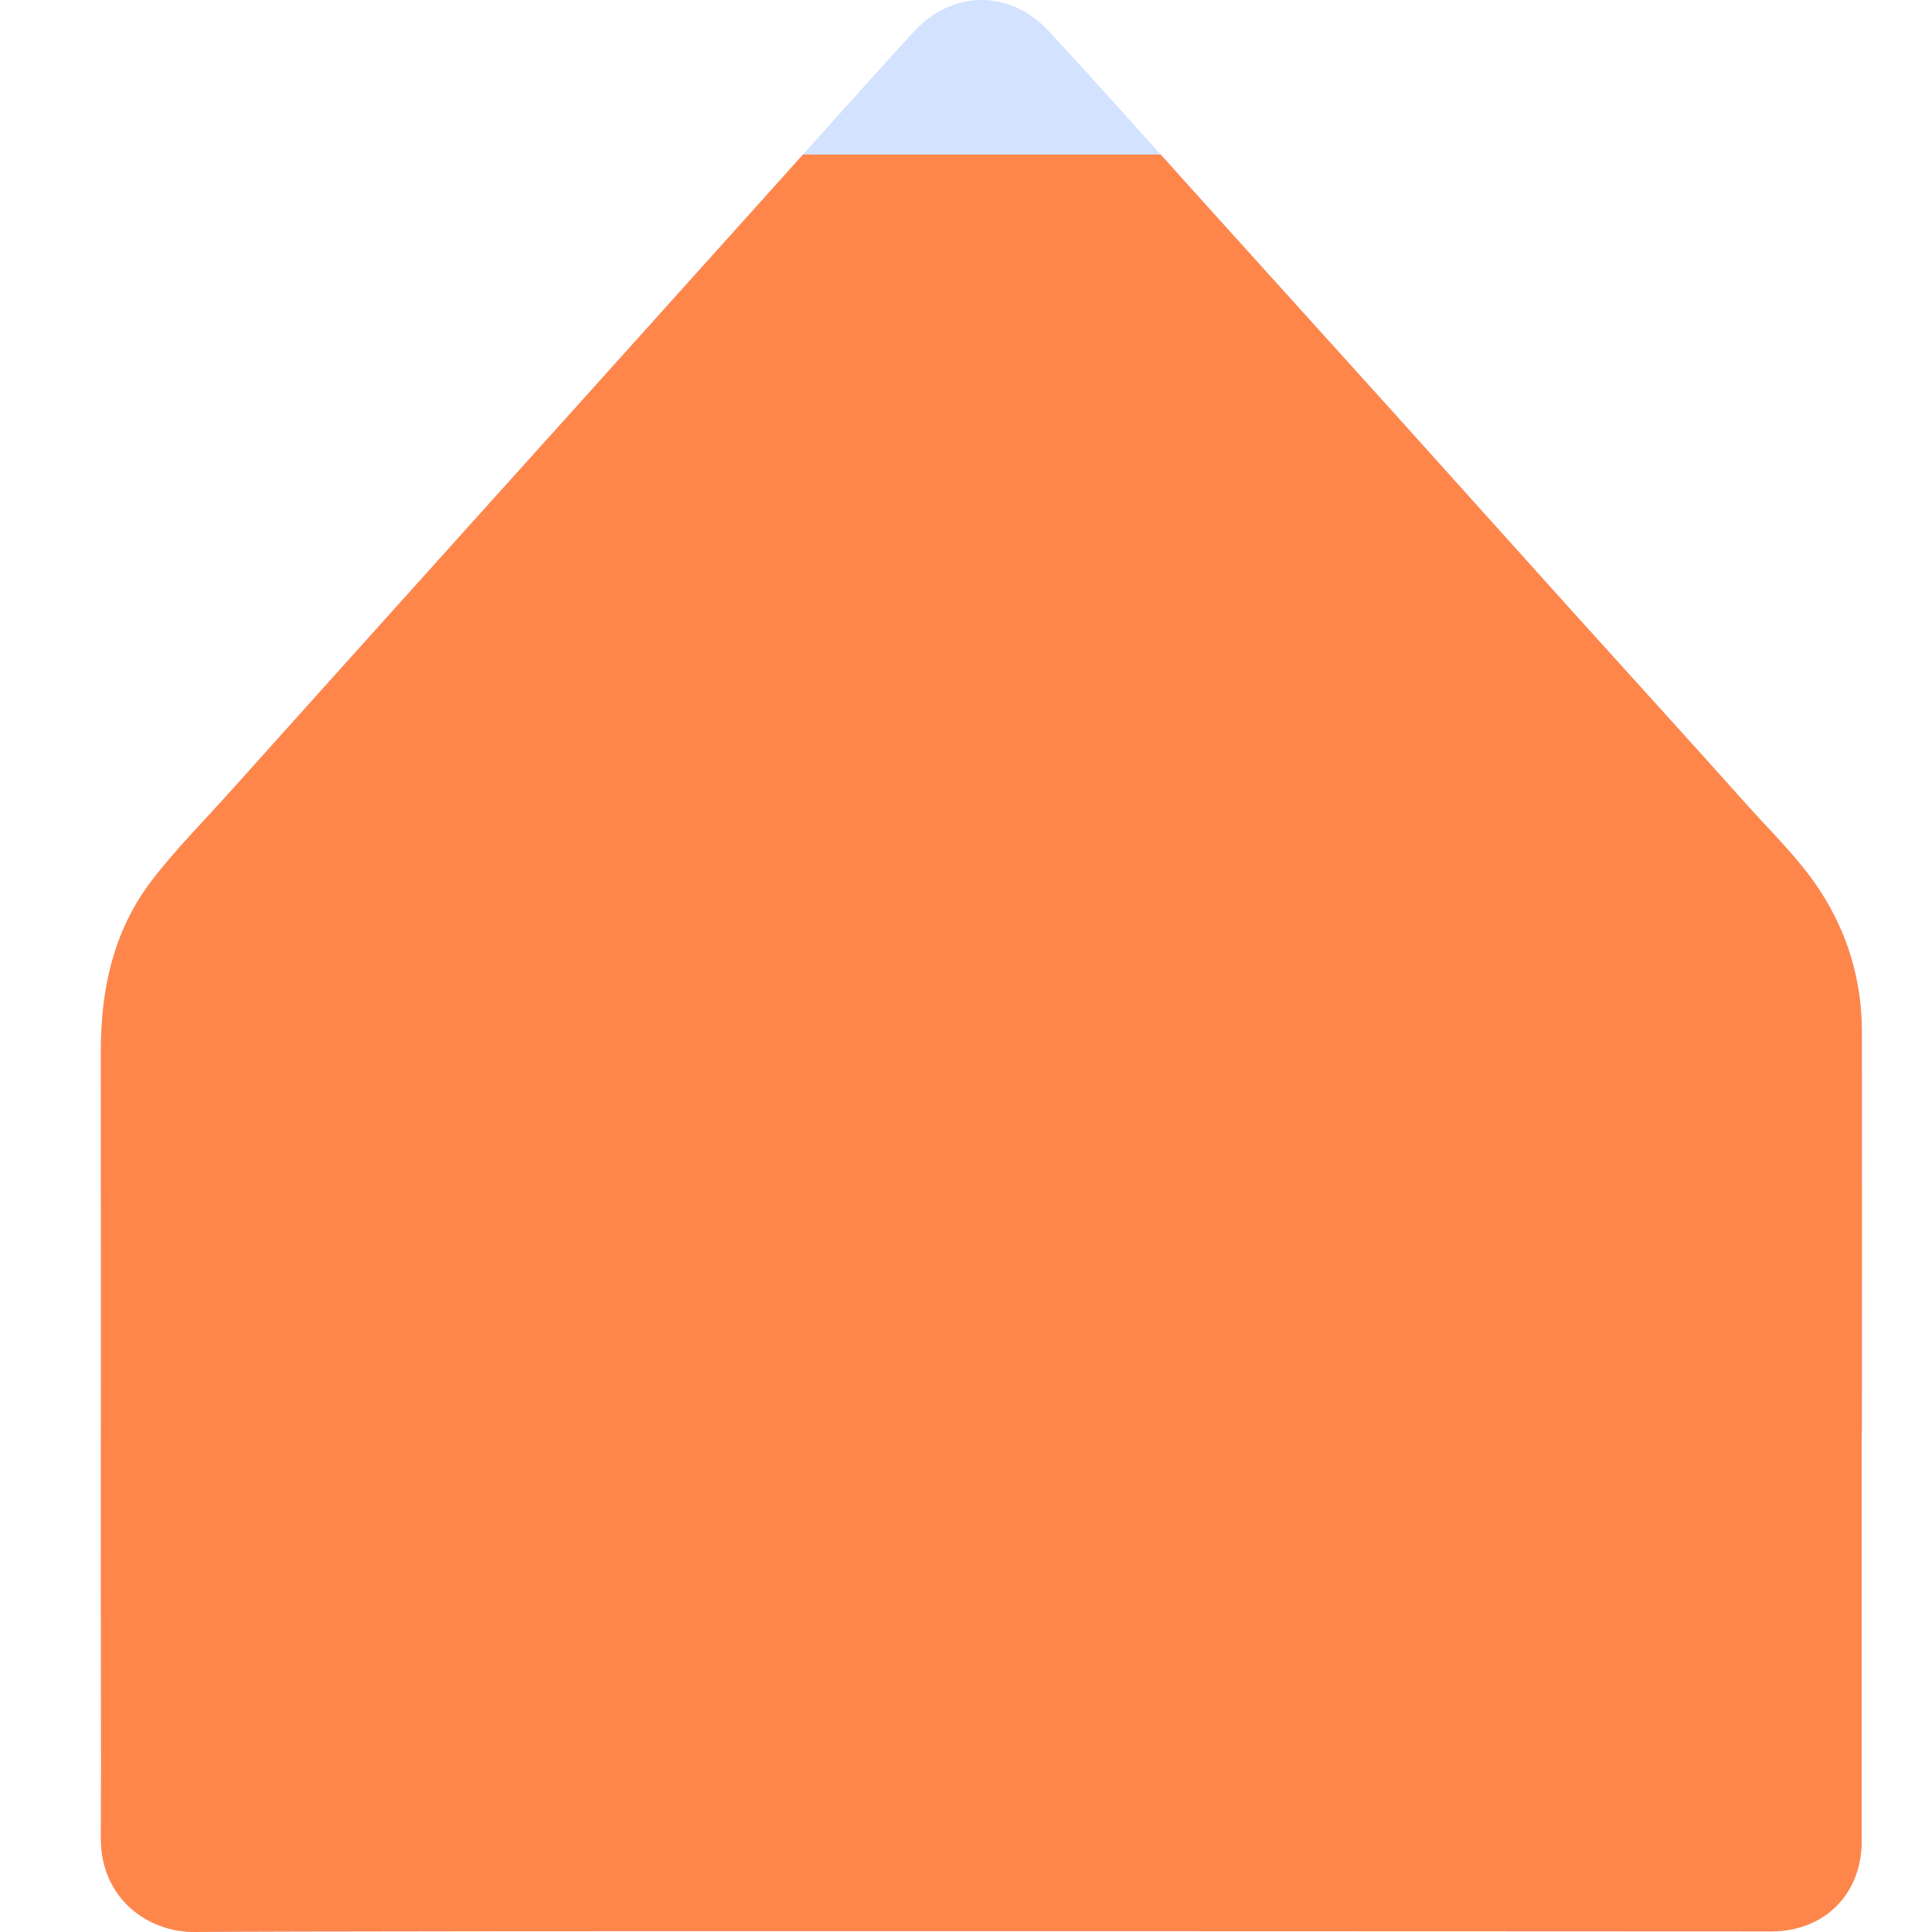
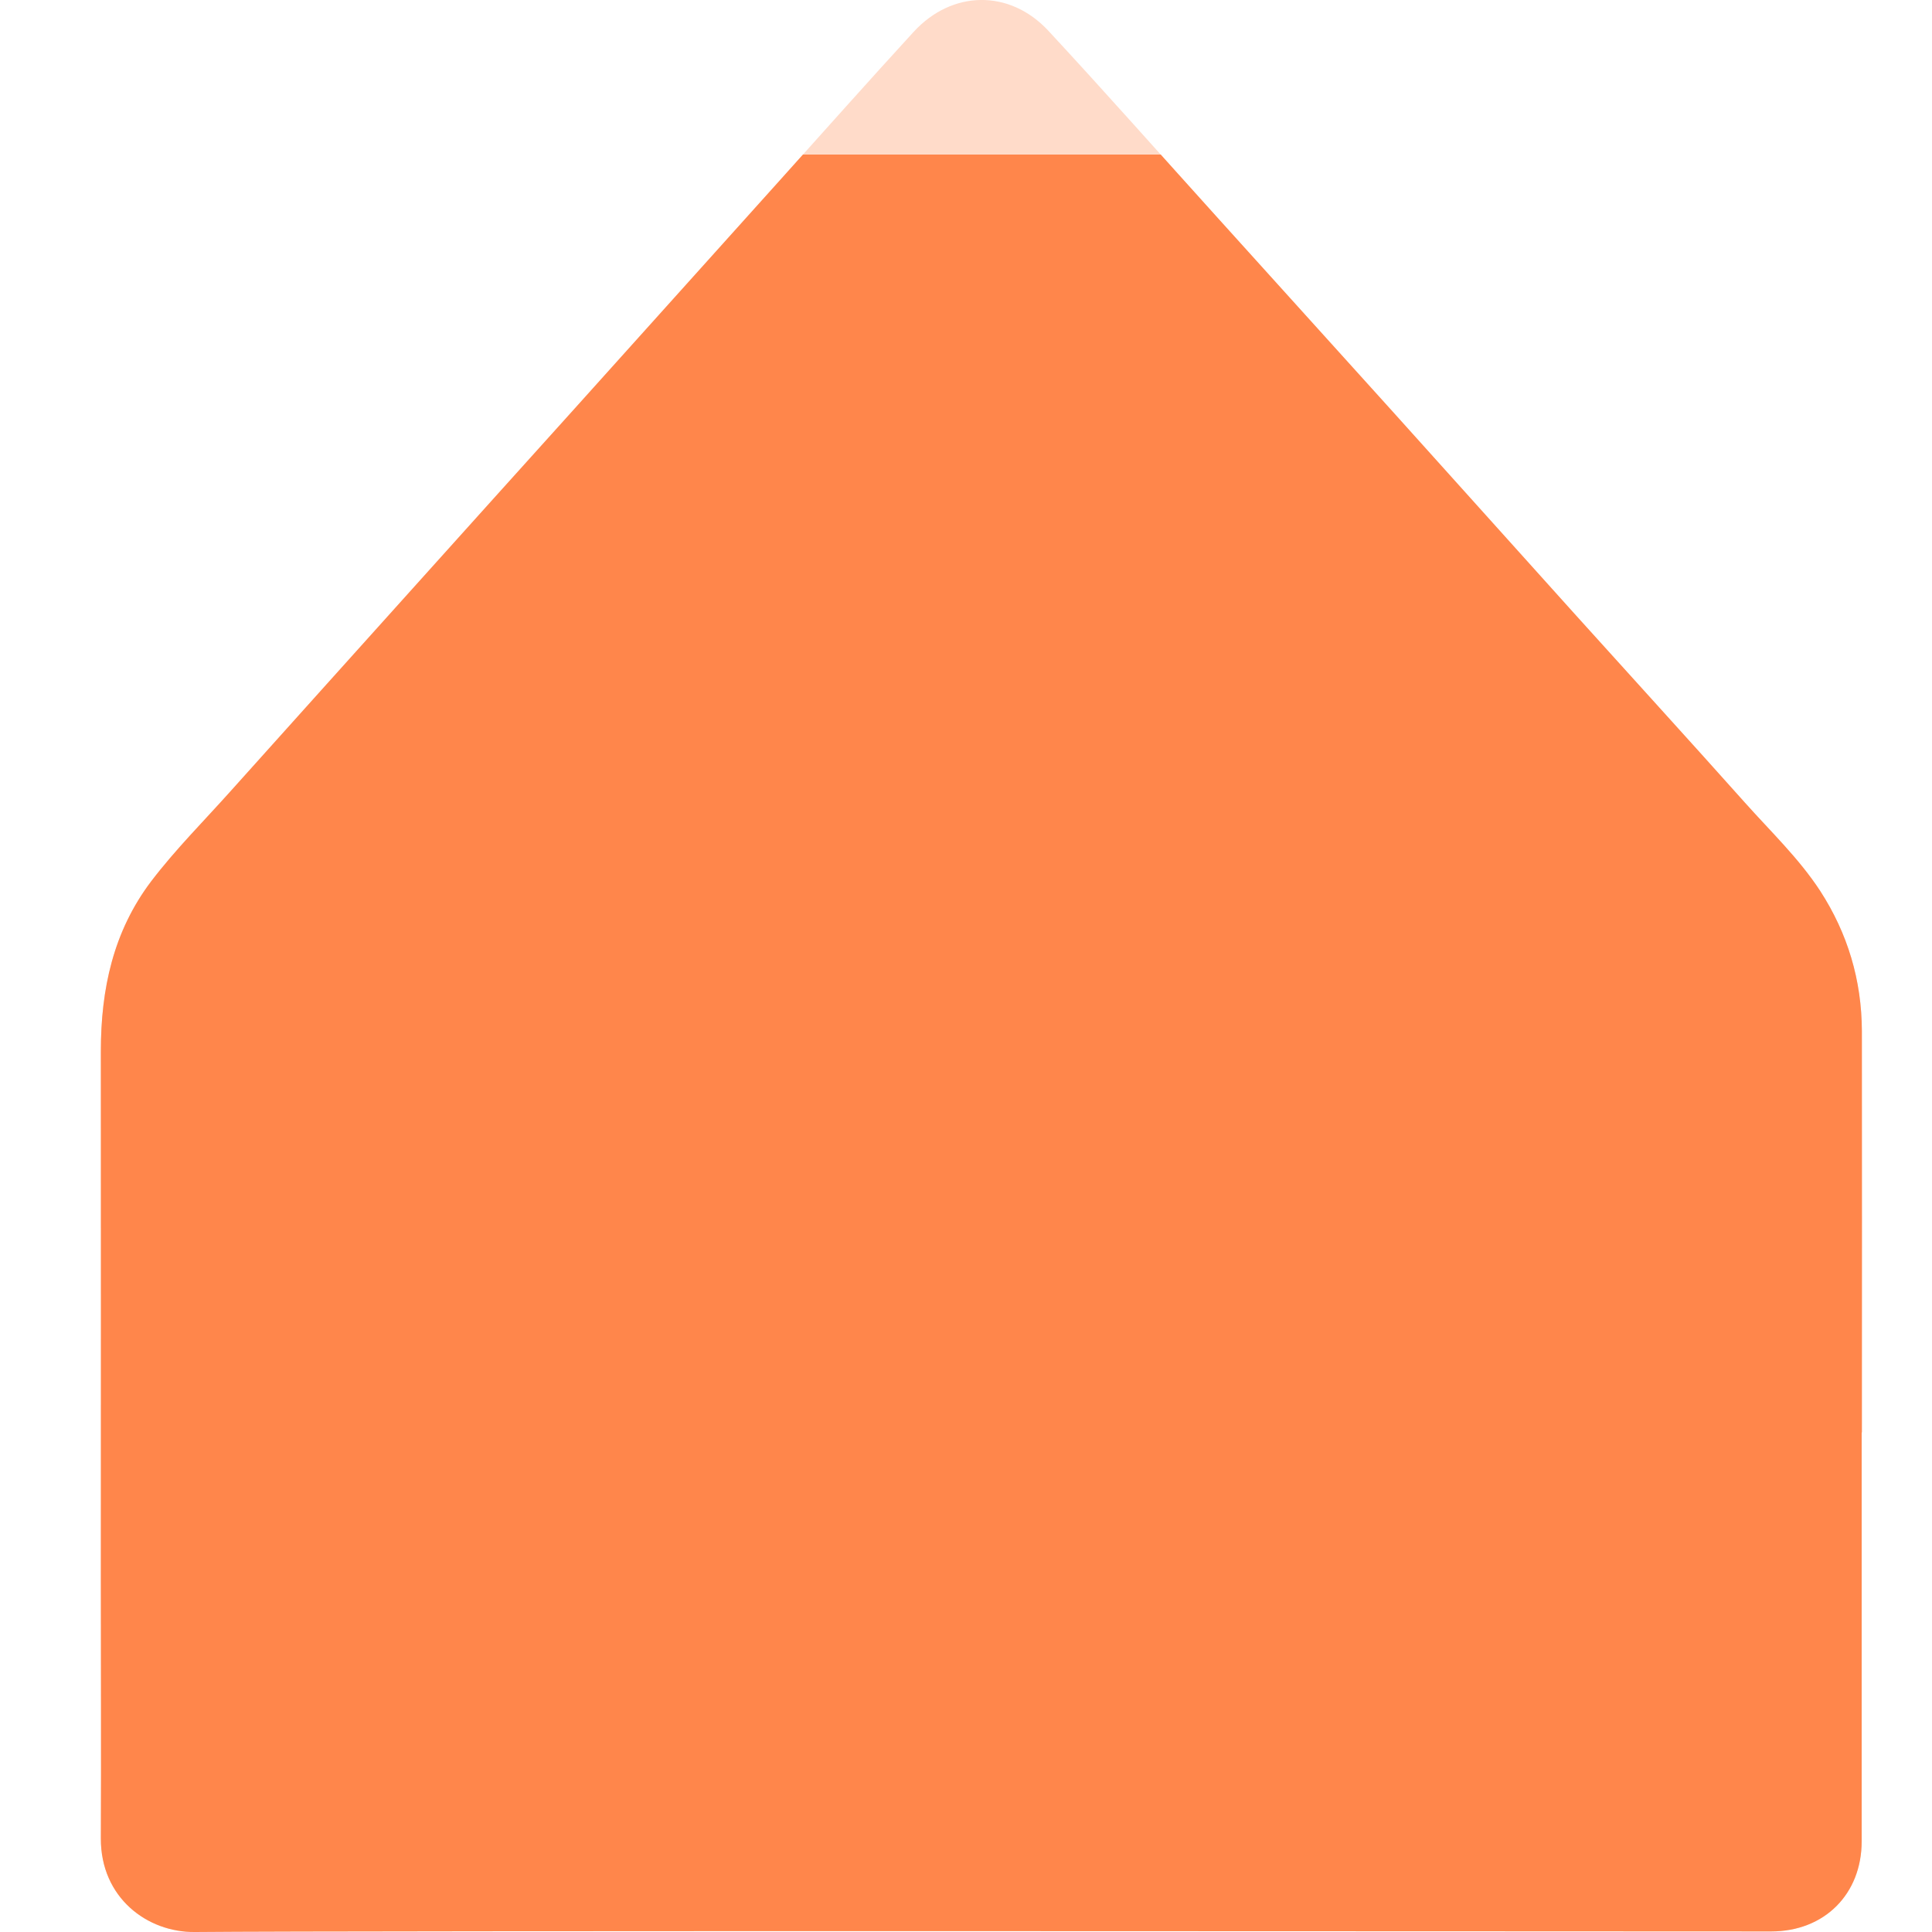
<svg xmlns="http://www.w3.org/2000/svg" id="Capa_1" data-name="Capa 1" viewBox="0 0 100 100">
  <defs>
    <style>
      .cls-1, .cls-2 {
        fill: none;
      }

-       .cls-3 {
+       .cls-3, .cls-4 {
        fill: #ff864b;
      }

      .cls-2 {
        clip-path: url(#clippath);
      }

      .cls-4 {
-         fill: #6c9fff;
        opacity: .3;
      }
    </style>
    <clipPath id="clippath">
      <path class="cls-1" d="m96.36,74.15c0,7.05,0,14.1,0,21.15,0,2.74-1.93,4.67-4.68,4.67-8.15,0-73.64-.05-81.58.03-2.48.03-4.89-1.78-4.88-4.84.02-4.43,0-8.86,0-13.29,0-9.15.01-18.3,0-27.46,0-3.21.64-6.2,2.61-8.8,1.25-1.64,2.71-3.1,4.08-4.63,3.15-3.52,6.31-7.02,9.46-10.53,2.79-3.11,5.59-6.21,8.39-9.32,3.53-3.93,7.06-7.85,10.59-11.78,2.31-2.57,4.6-5.15,6.93-7.69,1.99-2.18,4.98-2.23,6.99-.06,2.96,3.19,5.83,6.44,8.75,9.67,3.02,3.35,6.05,6.69,9.07,10.04,3.16,3.51,6.31,7.02,9.47,10.53,2.92,3.24,5.87,6.47,8.77,9.72,1.33,1.49,2.78,2.87,3.88,4.55,1.43,2.21,2.15,4.63,2.16,7.25.01,6.93,0,13.85,0,20.78Z" />
    </clipPath>
  </defs>
  <path class="cls-4" d="m96.36,74.15c0,7.05,0,14.1,0,21.15,0,2.74-1.93,4.67-4.68,4.67-8.15,0-73.64-.05-81.58.03-2.48.03-4.89-1.78-4.88-4.84.02-4.43,0-8.86,0-13.29,0-9.15.01-18.3,0-27.46,0-3.21.64-6.2,2.61-8.8,1.25-1.64,2.71-3.1,4.08-4.63,3.15-3.52,6.31-7.02,9.46-10.53,2.79-3.11,5.59-6.21,8.39-9.32,3.53-3.93,7.06-7.85,10.59-11.78,2.31-2.57,4.6-5.15,6.93-7.69,1.99-2.18,4.98-2.23,6.99-.06,2.96,3.19,5.83,6.44,8.75,9.67,3.02,3.35,6.05,6.69,9.07,10.04,3.16,3.51,6.31,7.02,9.47,10.53,2.92,3.24,5.87,6.47,8.77,9.72,1.33,1.49,2.78,2.87,3.88,4.55,1.43,2.21,2.15,4.63,2.16,7.25.01,6.93,0,13.85,0,20.78Z" />
  <g class="cls-2">
    <rect class="cls-3" x="-6.21" y="8" width="121" height="92" />
  </g>
</svg>
